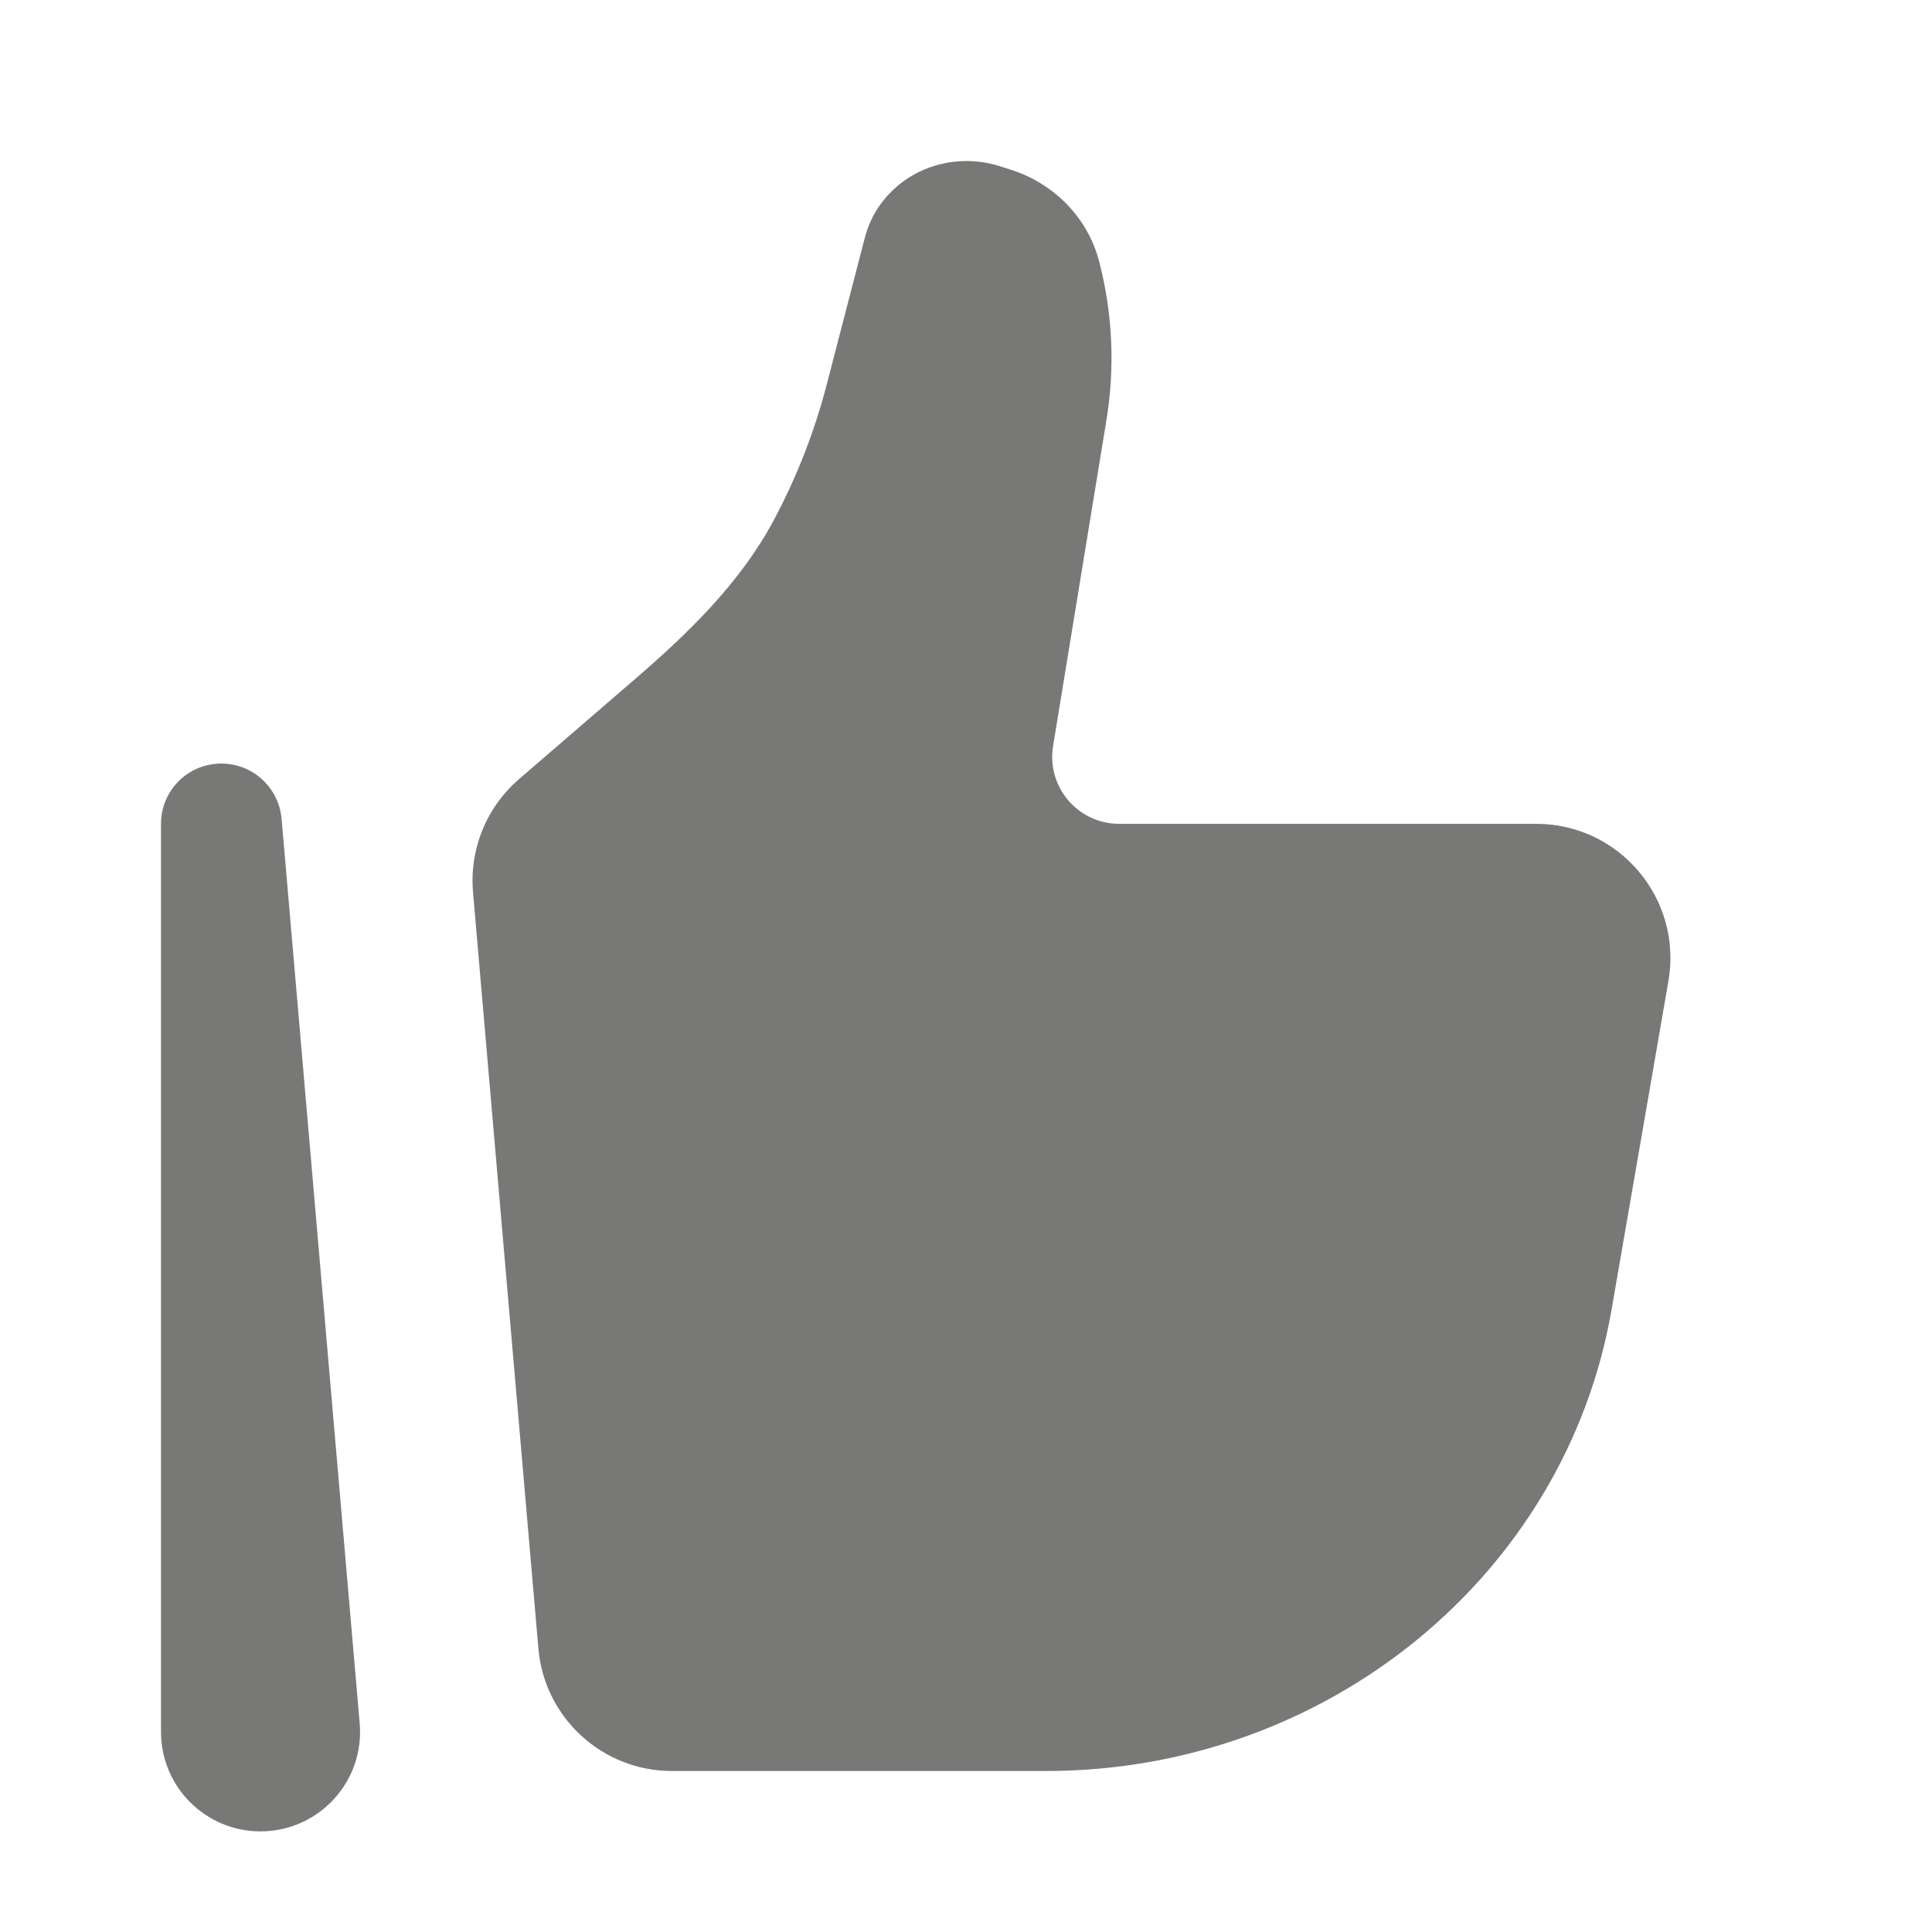
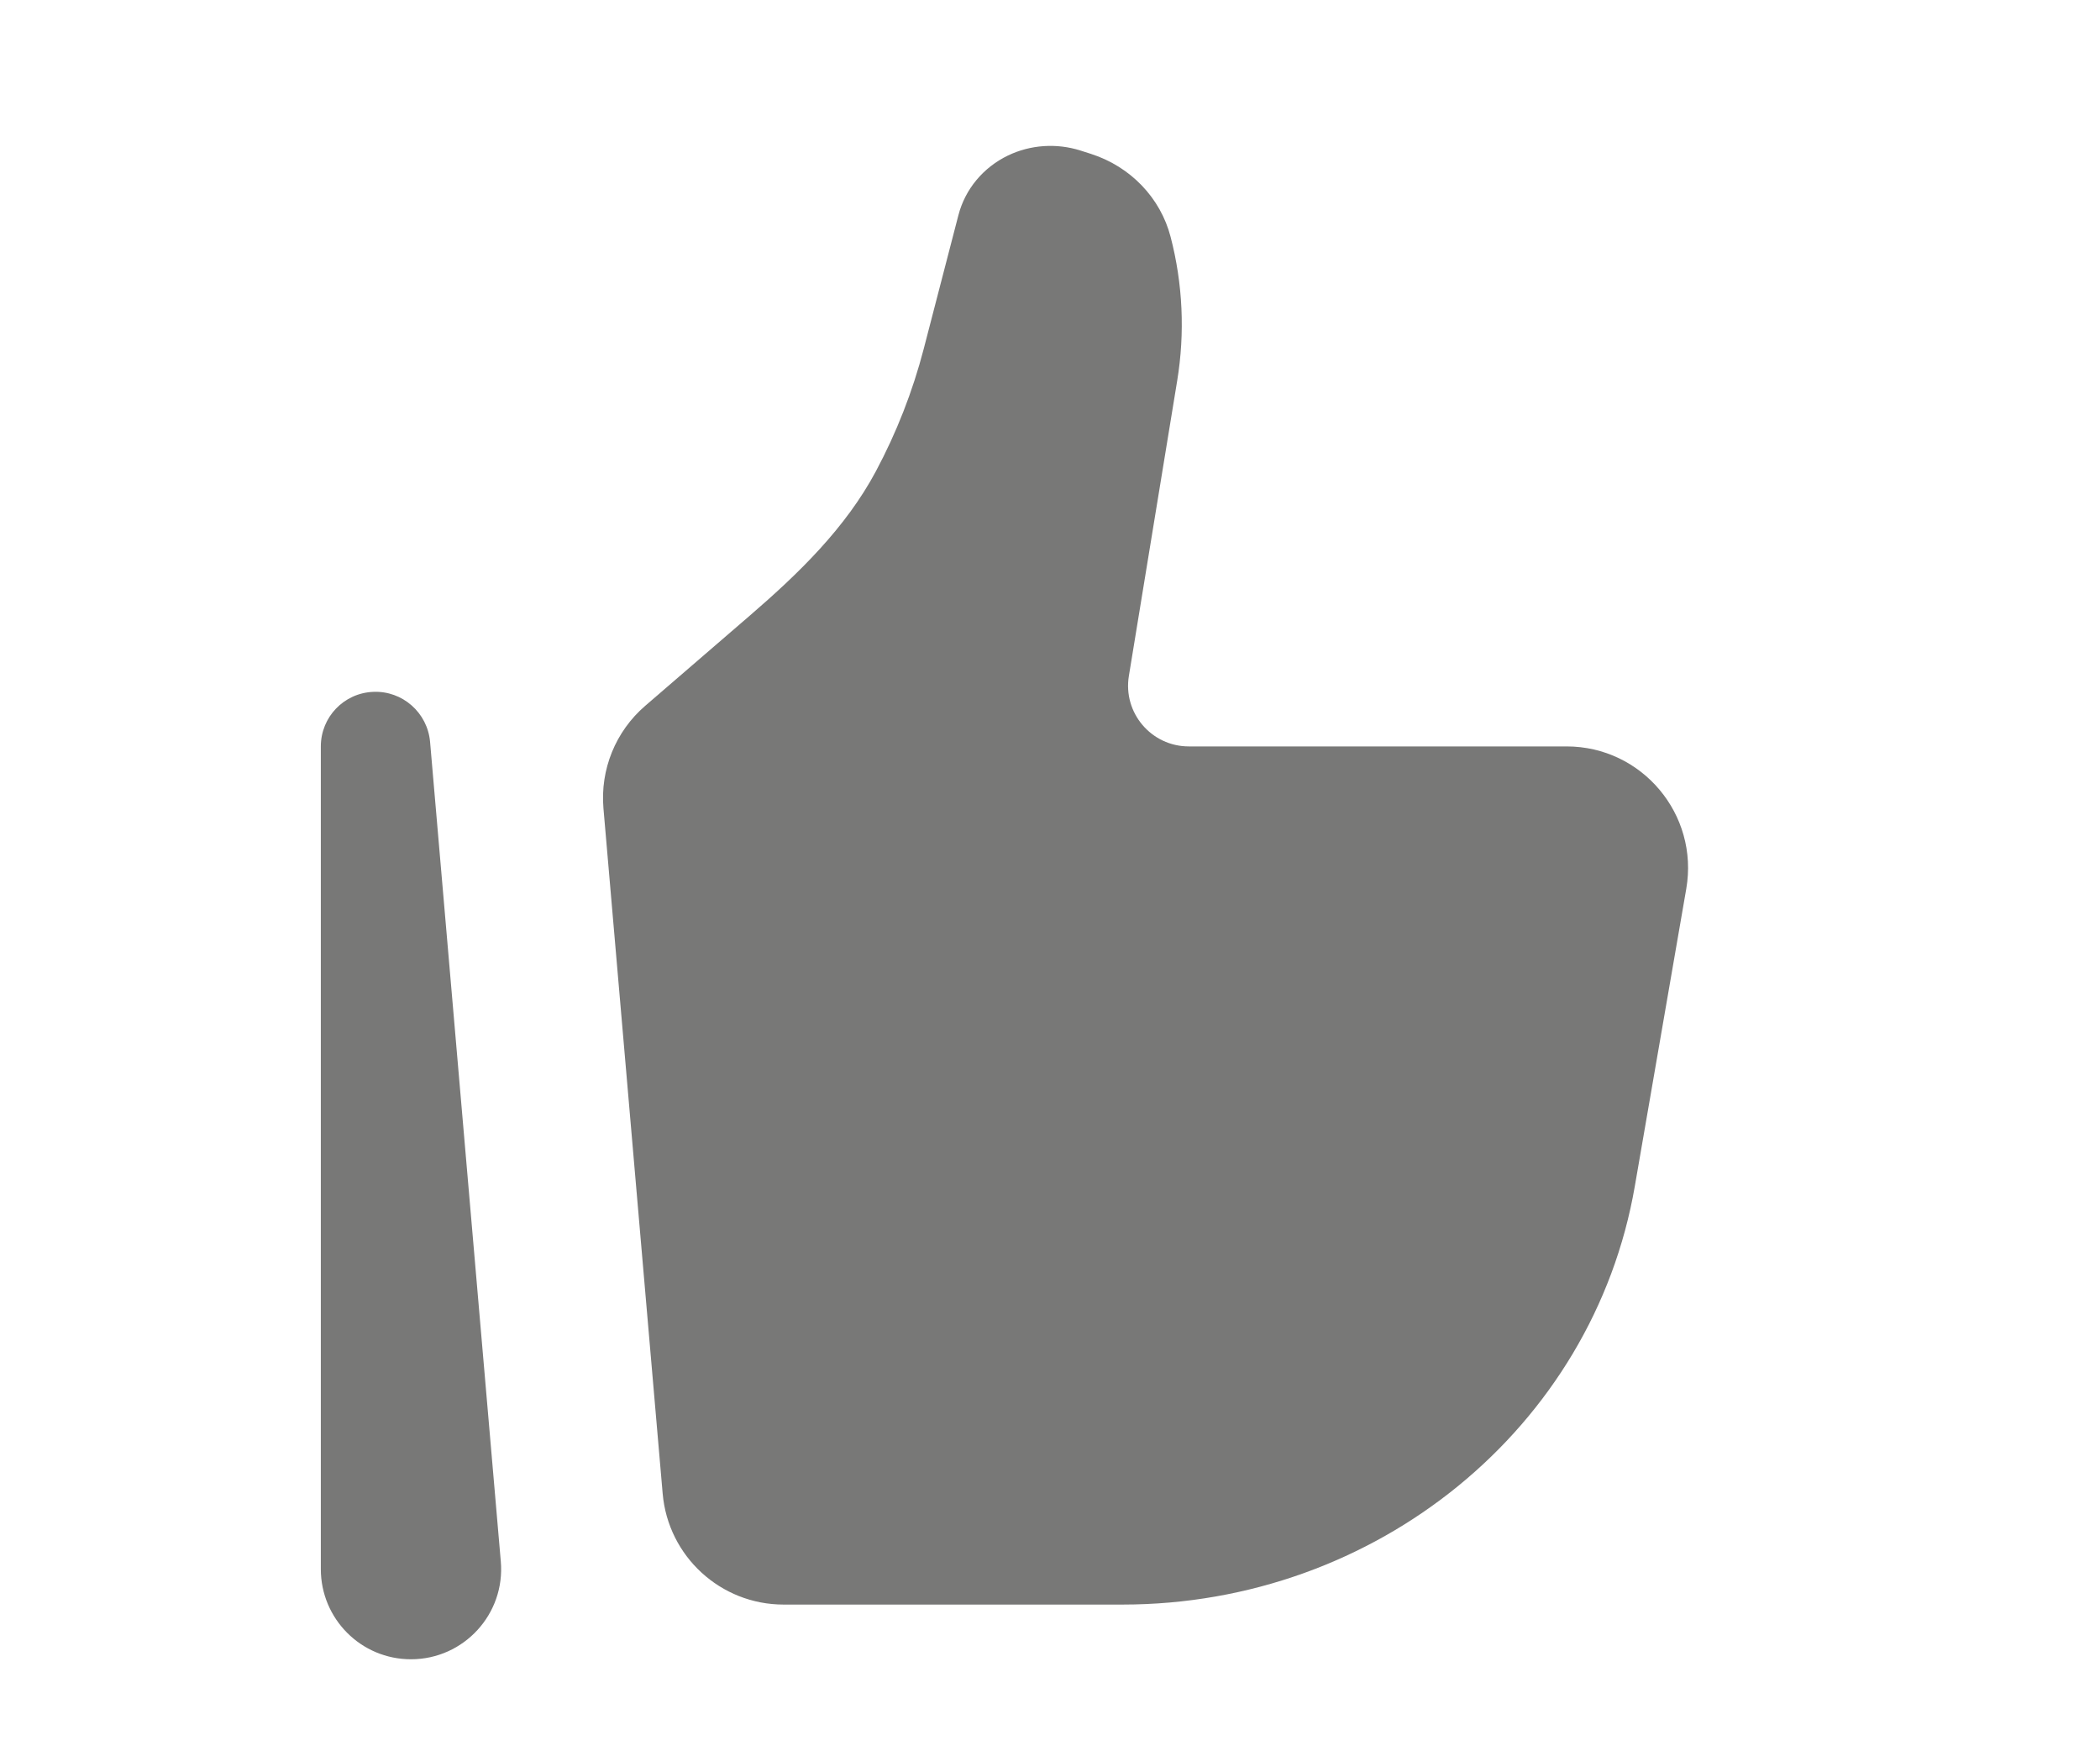
- <svg xmlns="http://www.w3.org/2000/svg" width="12" height="12" viewBox="0 0 12 12" fill="none">
+ <svg xmlns="http://www.w3.org/2000/svg" width="12" height="10" viewBox="0 0 12 12" fill="none">
  <path d="M10.01 8.133L10.363 6.093C10.451 5.583 10.059 5.117 9.542 5.117H6.952C6.695 5.117 6.499 4.887 6.541 4.633L6.872 2.611C6.926 2.282 6.911 1.946 6.827 1.624C6.758 1.357 6.552 1.142 6.281 1.055L6.209 1.032C6.045 0.98 5.866 0.992 5.712 1.066C5.542 1.148 5.418 1.297 5.372 1.475L5.134 2.392C5.058 2.684 4.948 2.965 4.806 3.231C4.598 3.62 4.277 3.931 3.943 4.219L3.224 4.839C3.021 5.014 2.915 5.275 2.938 5.542L3.344 10.239C3.381 10.669 3.741 11 4.173 11H6.497C8.238 11 9.724 9.787 10.01 8.133Z" fill="#787877" />
  <path fill-rule="evenodd" clip-rule="evenodd" d="M1.359 4.743C1.559 4.734 1.731 4.885 1.749 5.085L2.234 10.703C2.266 11.064 1.981 11.375 1.618 11.375C1.276 11.375 1 11.098 1 10.757V5.117C1 4.916 1.158 4.751 1.359 4.743Z" fill="#787877" />
</svg>
